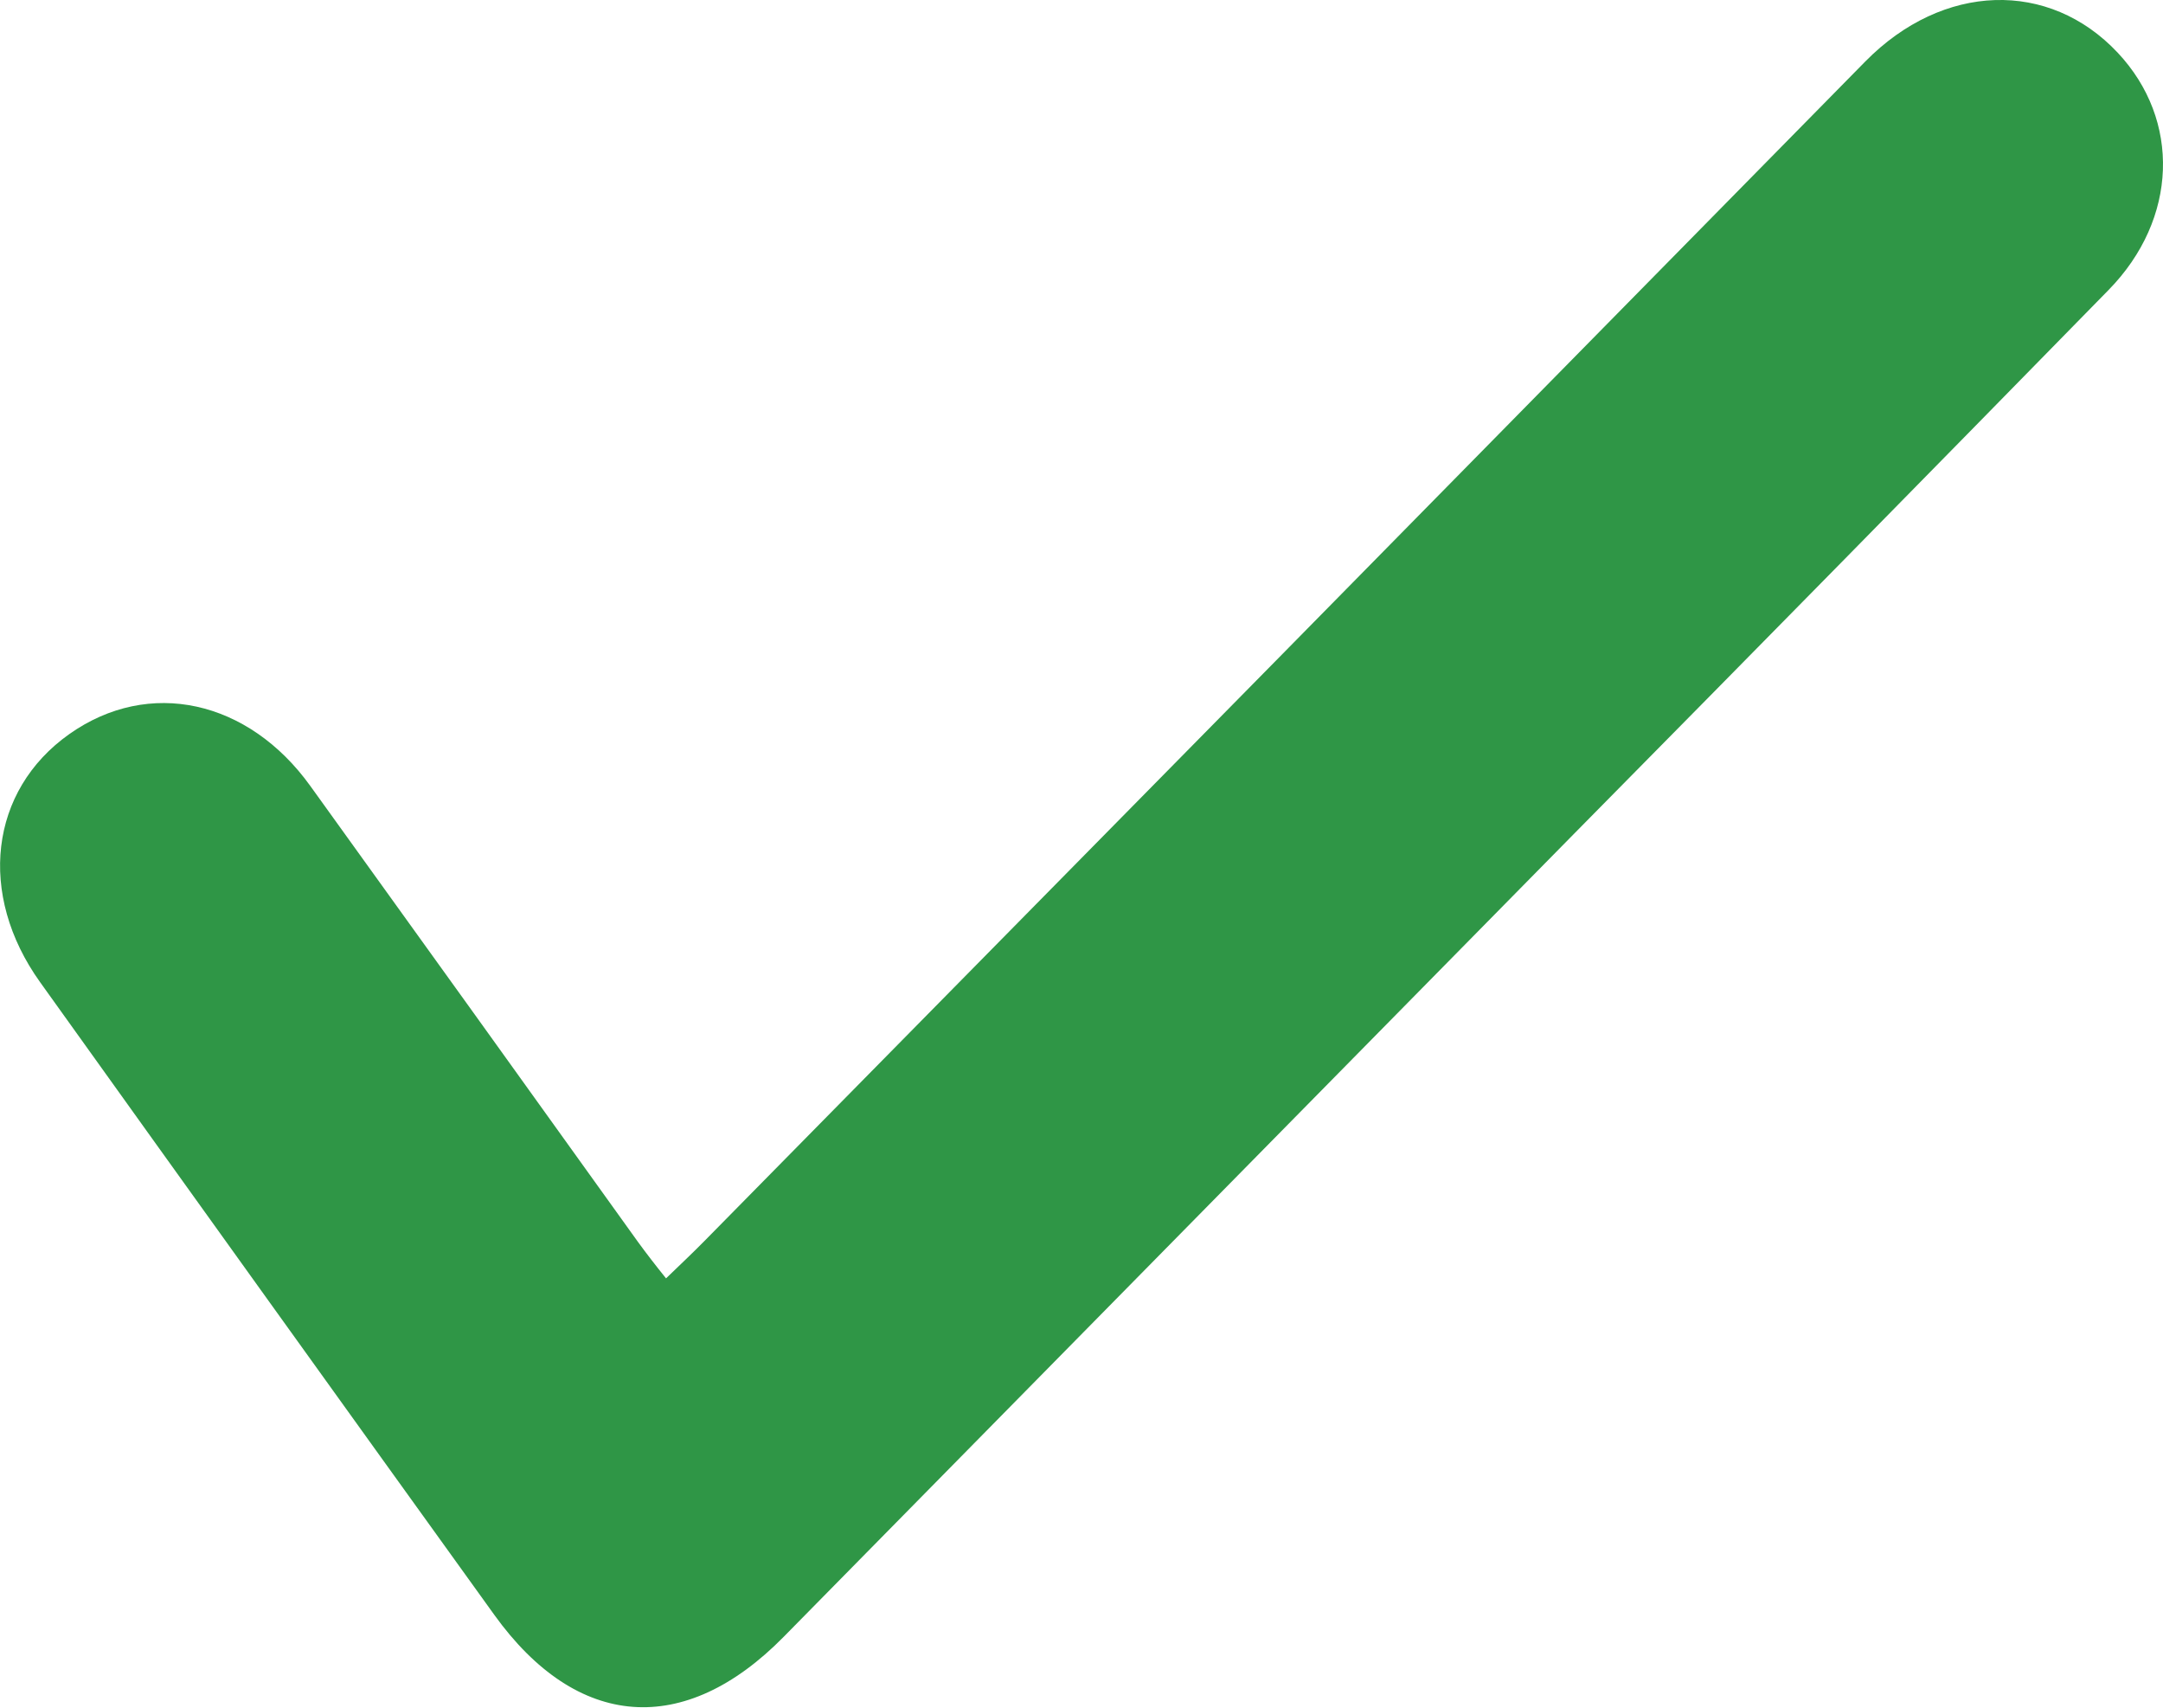
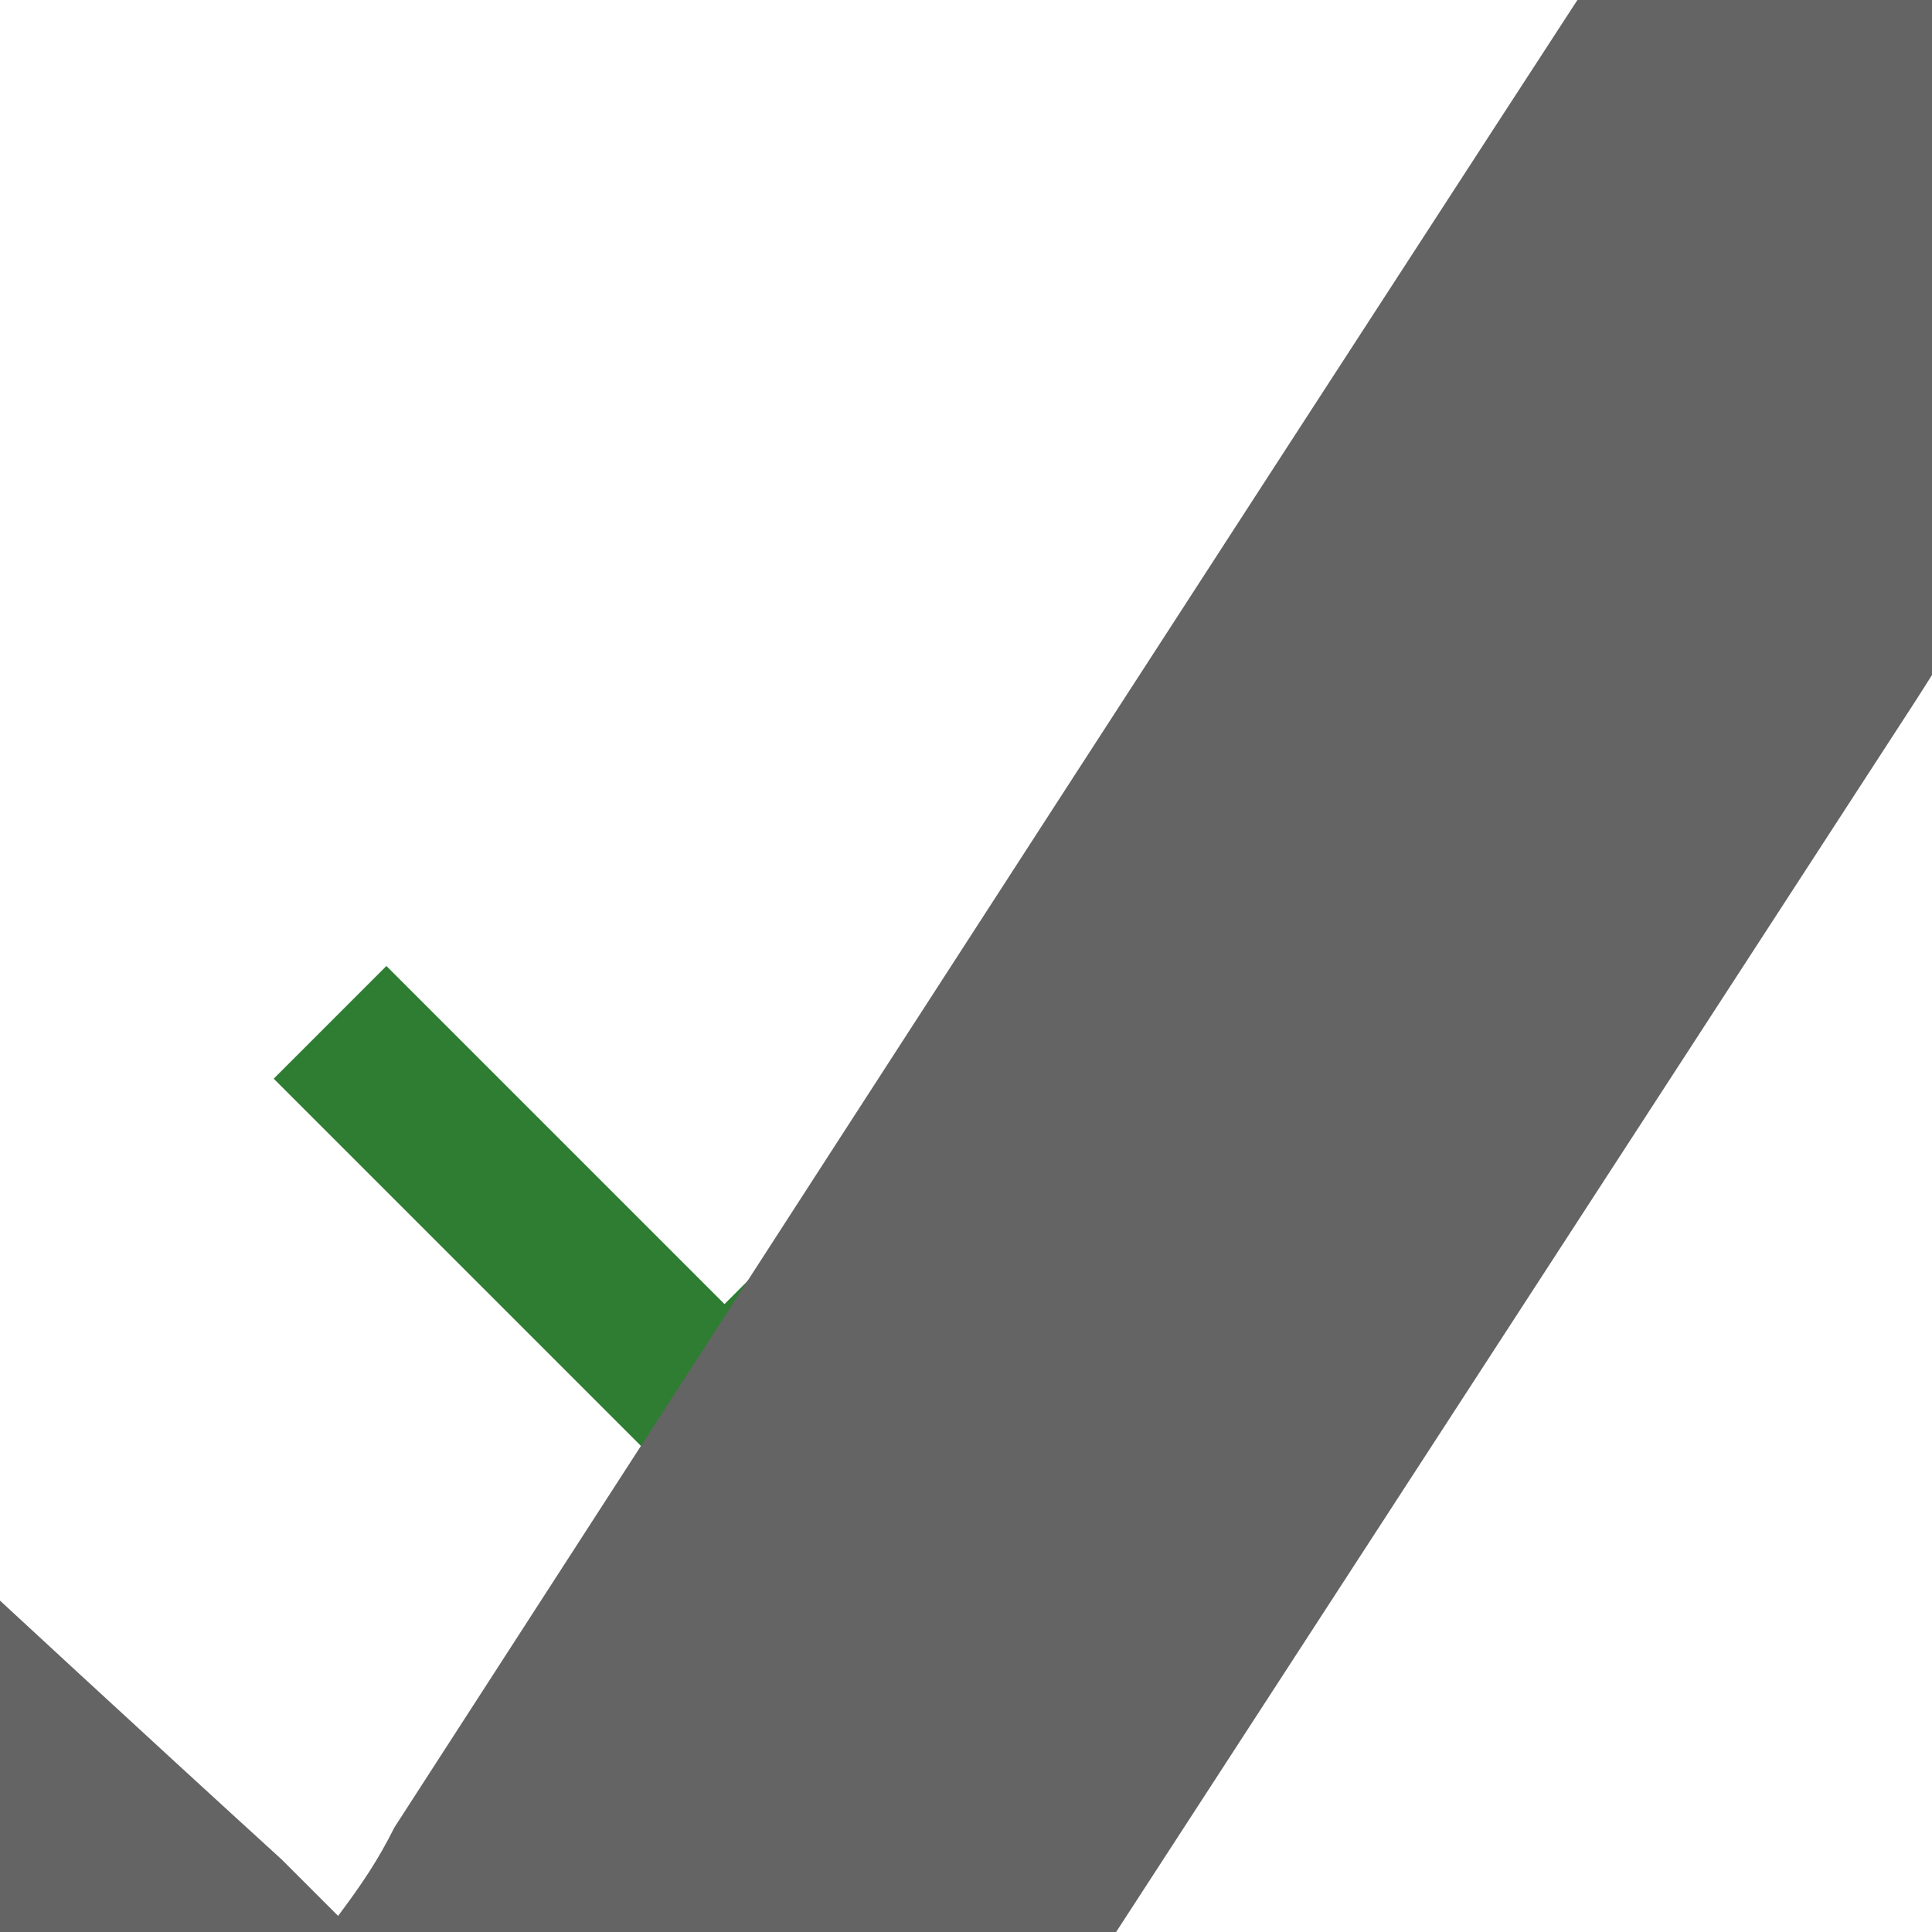
- <svg xmlns="http://www.w3.org/2000/svg" viewBox="0 0 189.82 149.81">
-   <defs>
-     <style>.cls-1{fill:#2f9646;}</style>
-   </defs>
-   <g id="Layer_2" data-name="Layer 2">
-     <g id="Layer_1-2" data-name="Layer 1">
-       <path class="cls-1" d="M58.45,112.18c1.27-1.23,2.34-2.23,3.36-3.27q51-51.76,101.9-103.53c6.8-6.9,16.11-7.18,22.14-.75,5.54,5.9,5.29,14.59-.8,20.81Q161.68,49.32,138.2,73.1q-34.71,35.28-69.42,70.53c-8.72,8.87-18.14,8.17-25.4-1.92Q23.43,114,3.52,86.19C-2,78.48-.92,69.37,6.08,64.42s15.73-3,21.16,4.56Q41.66,89,56,109C56.73,110,57.5,111,58.45,112.18Z" />
-     </g>
-   </g>
+ <svg xmlns="http://www.w3.org/2000/svg" version="1.1" id="Layer_1" x="0px" y="0px" viewBox="0 0 24 24" style="enable-background:new 0 0 24 24;" xml:space="preserve">
+   <style type="text/css">
+ 	.st0{fill:none;}
+ 	.st1{fill:#2E7D32;}
+ 	.st2{fill:#646464;}
+ </style>
+   <path class="st0" d="M0,0h24v24H0V0z" />
+   <path class="st1" d="M9,16.2L4.8,12l-1.4,1.4L9,19L21,7l-1.4-1.4L9,16.2z" />
+   <path class="st2" d="M4.2,23.8c0.3-0.4,0.5-0.7,0.7-1.1c7.3-11.3,14.6-22.6,22-33.9c1.5-2.3,4-2.9,6-1.4c1.8,1.3,2.3,3.7,0.9,5.7  C30.5-1.7,27.1,3.5,23.8,8.7c-5,7.7-10,15.4-15,23.1c-1.9,2.9-4.5,3.2-7,0.9c-4.7-4.3-9.3-8.6-13.9-12.9c-1.9-1.8-2.1-4.3-0.5-6.1  c1.6-1.7,4.1-1.7,6,0.1c3.4,3.1,6.7,6.2,10.1,9.3C3.7,23.3,3.9,23.5,4.2,23.8z" />
</svg>
